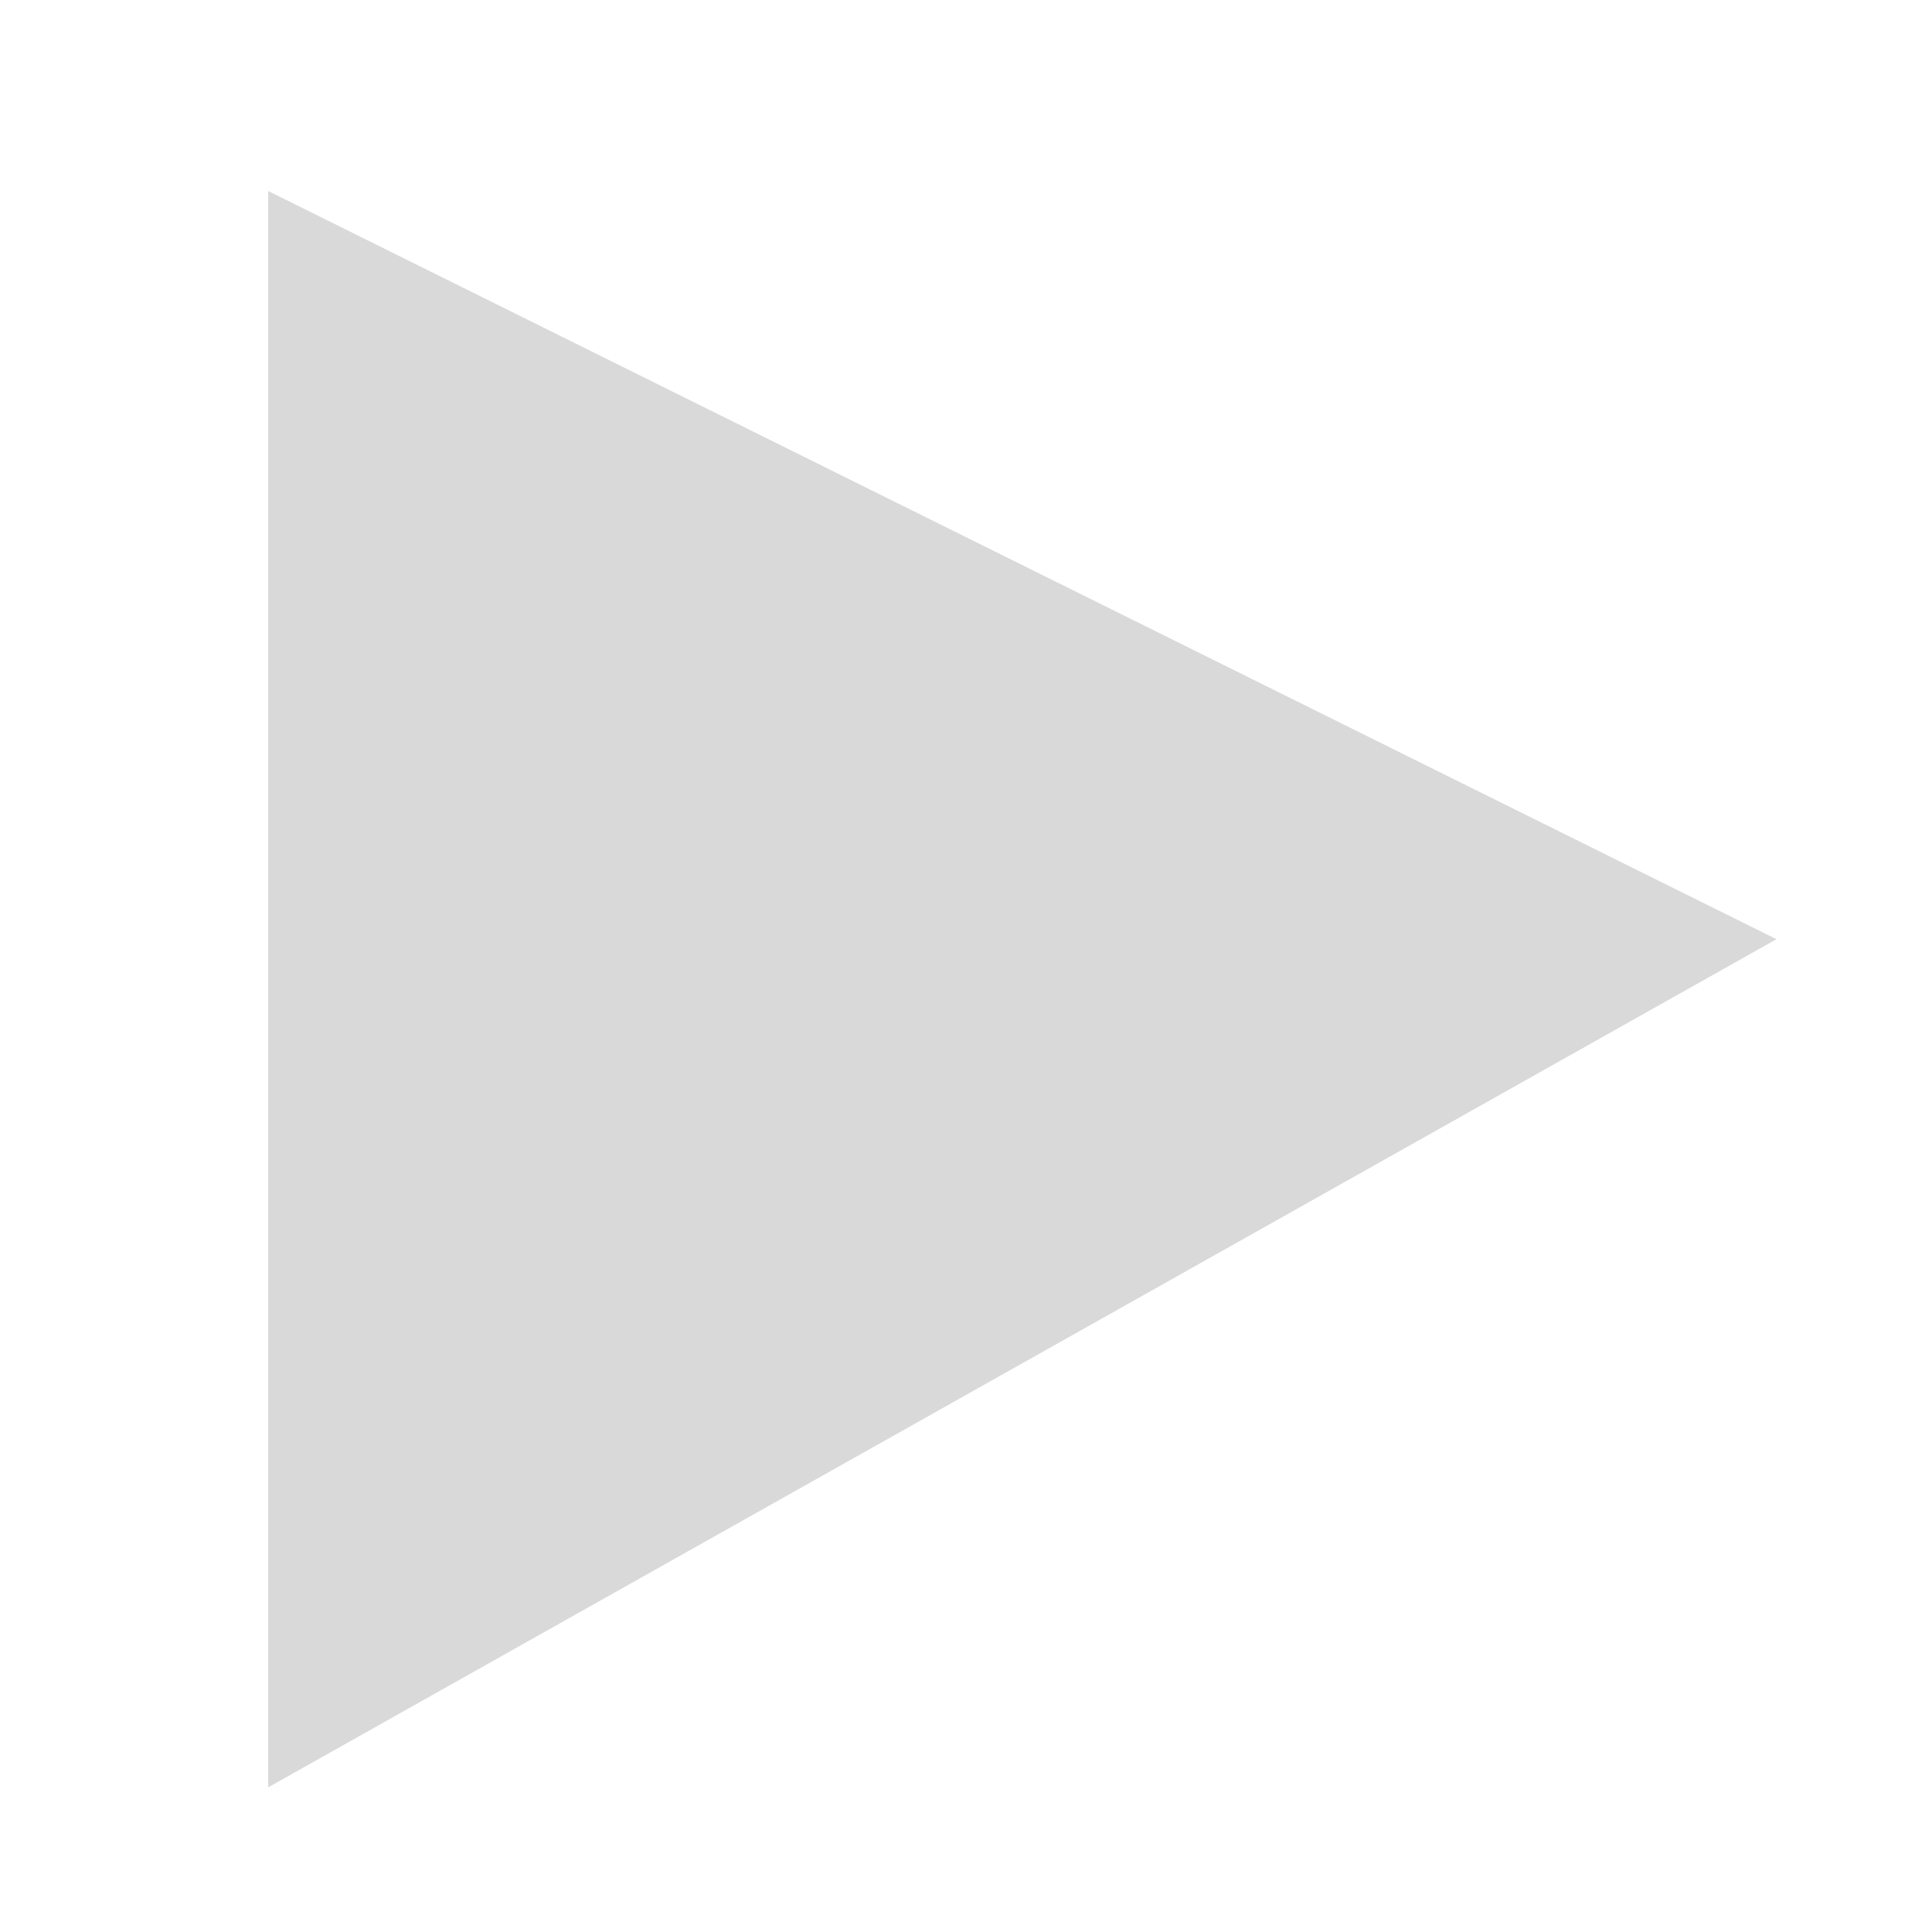
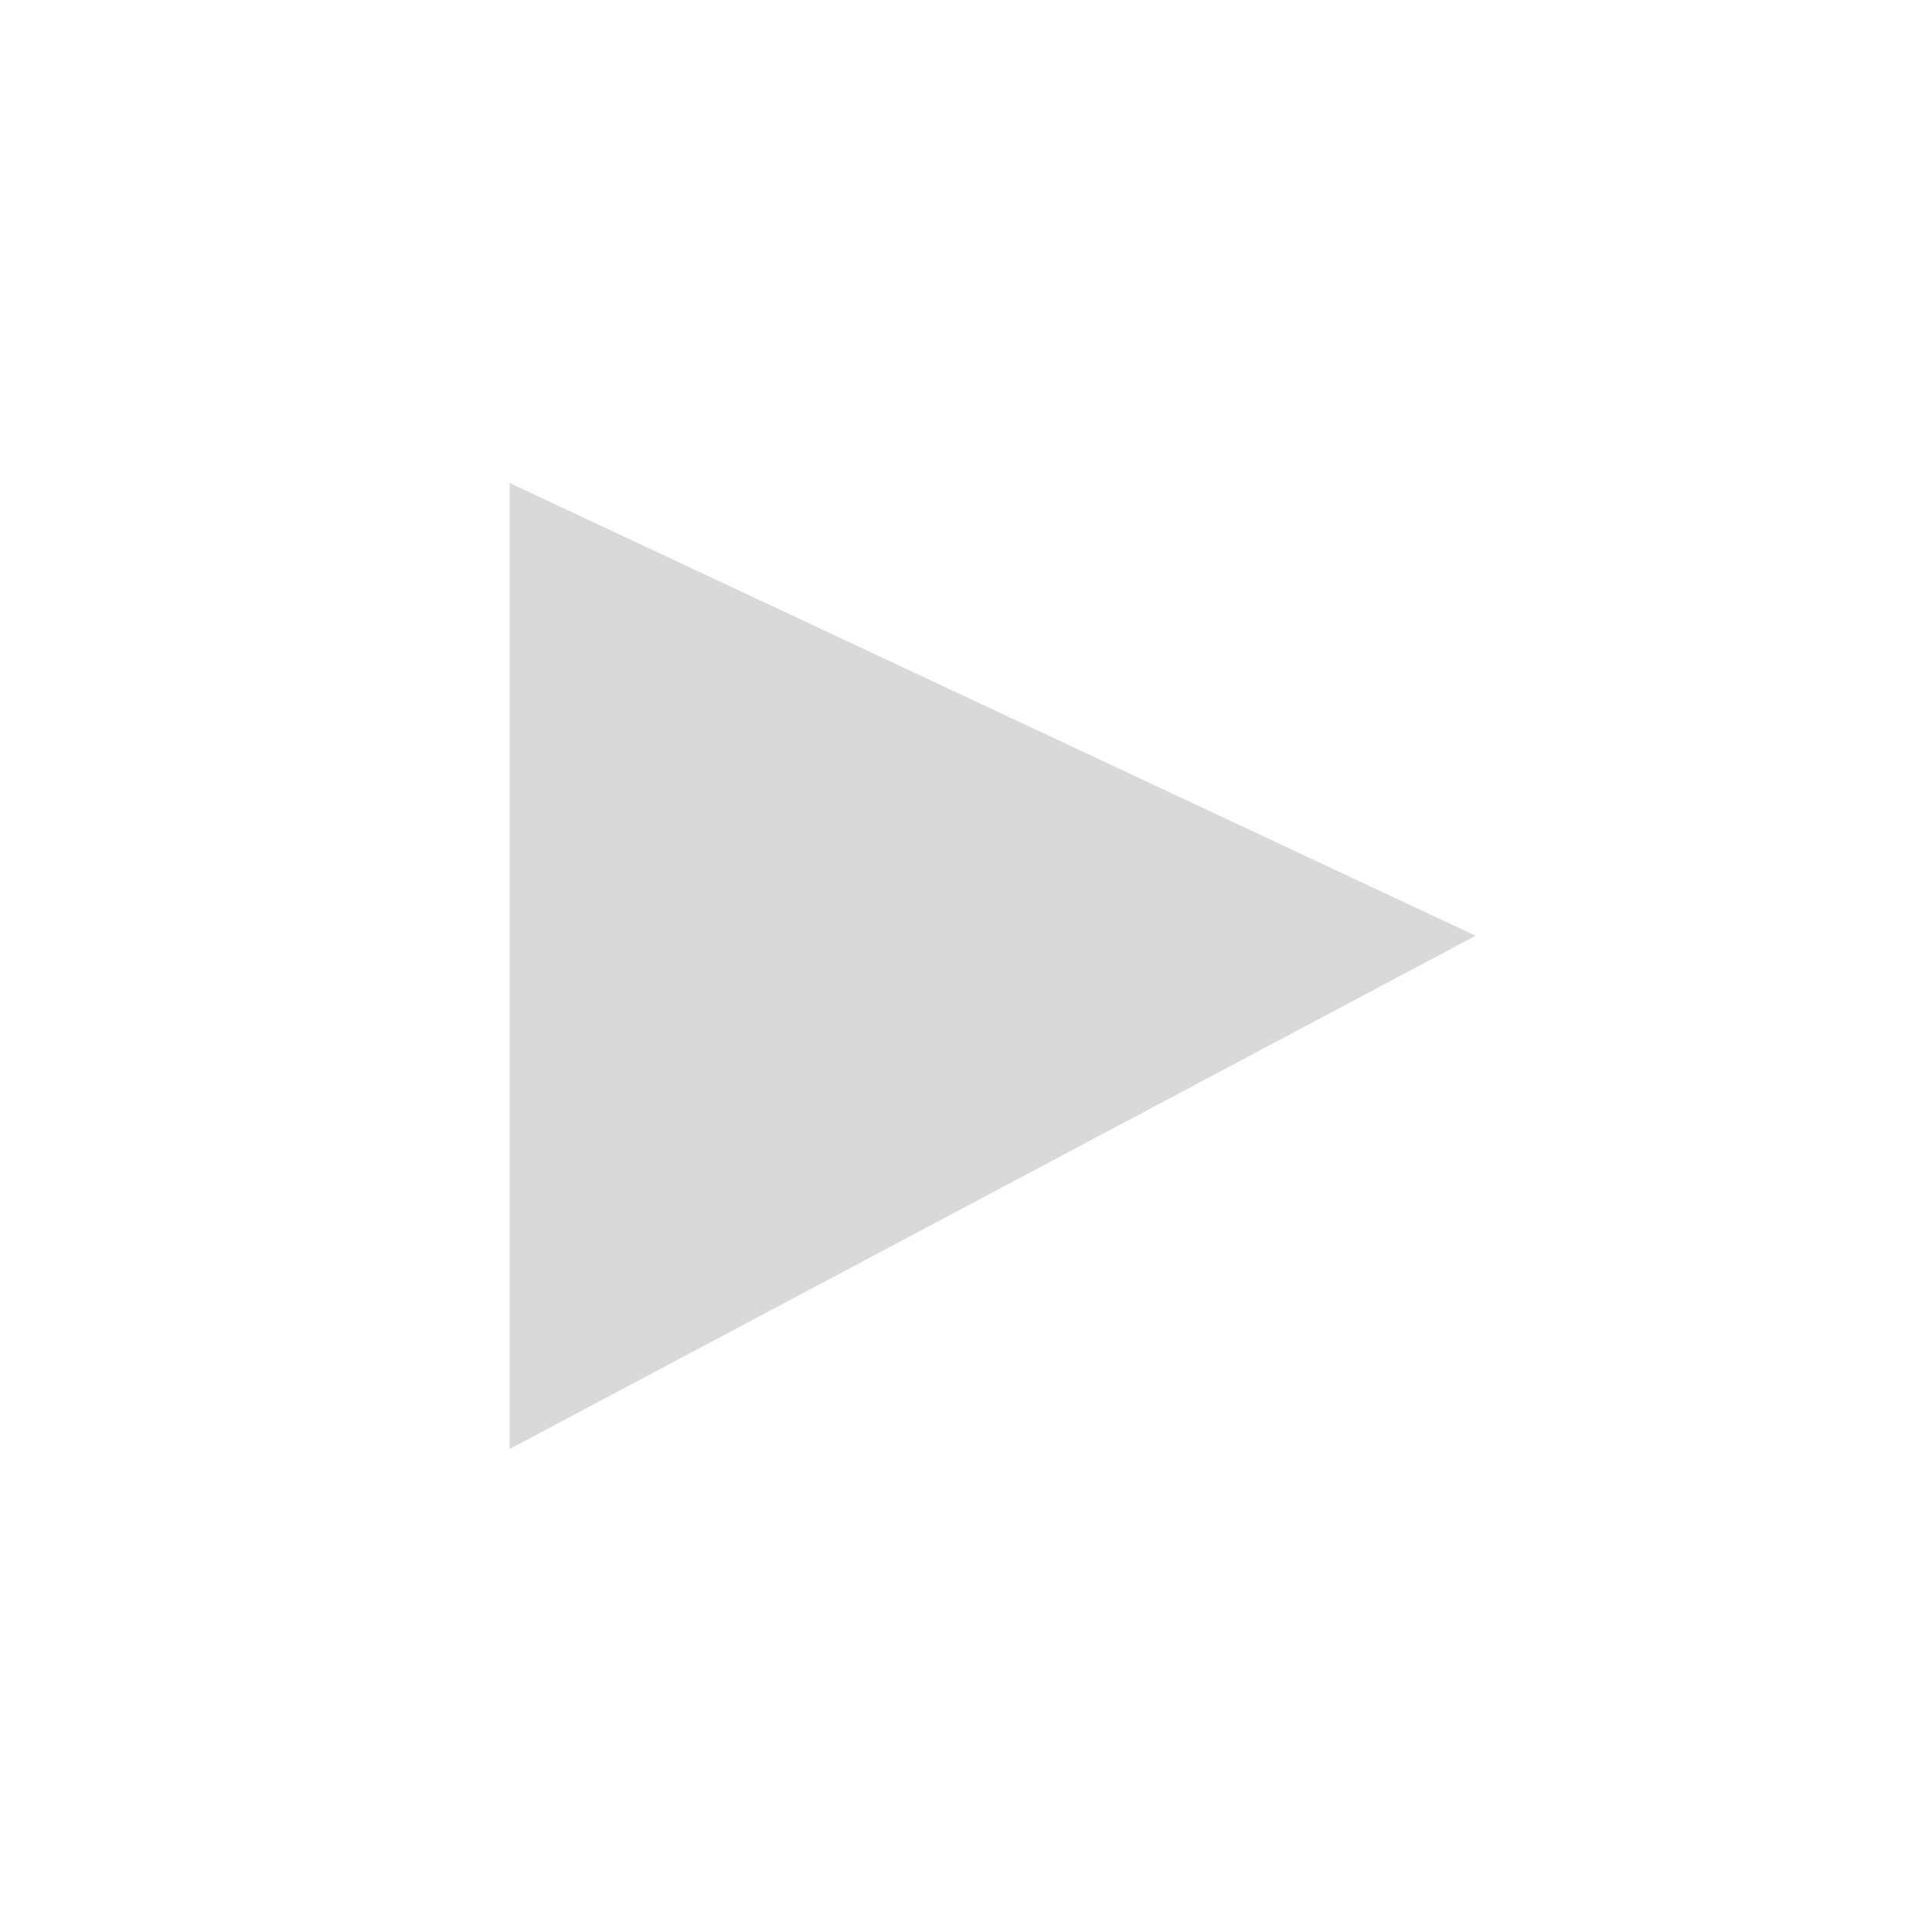
- <svg xmlns="http://www.w3.org/2000/svg" xmlns:ns1="https://boxy-svg.com" viewBox="0 0 24 24" x="0px" y="0px" style="enable-background:new 0 0 16 16;" id="svg2" version="1.1">
+ <svg xmlns="http://www.w3.org/2000/svg" xmlns:ns1="https://boxy-svg.com" viewBox="0 0 32 32" x="0px" y="0px" id="svg2" version="1.1" width="32" height="32">
  <defs id="defs8" />
-   <path d="M 22.068,11.667 3.332,2.373 V 22.203 Z" style="fill:#D9D9D9;fill-opacity:1;stroke-width:0.984" ns1:shape="triangle 1.638 -23.575 20.998 22.448 0.5 0 1@4bbaa1c3" id="path4" />
+   <path d="M 24.441,15.499 8.441,8 V 24 Z" style="fill:#d9d9d9;fill-opacity:1;stroke-width:0.817" ns1:shape="triangle 1.638 -23.575 20.998 22.448 0.5 0 1@4bbaa1c3" id="path4" />
</svg>
